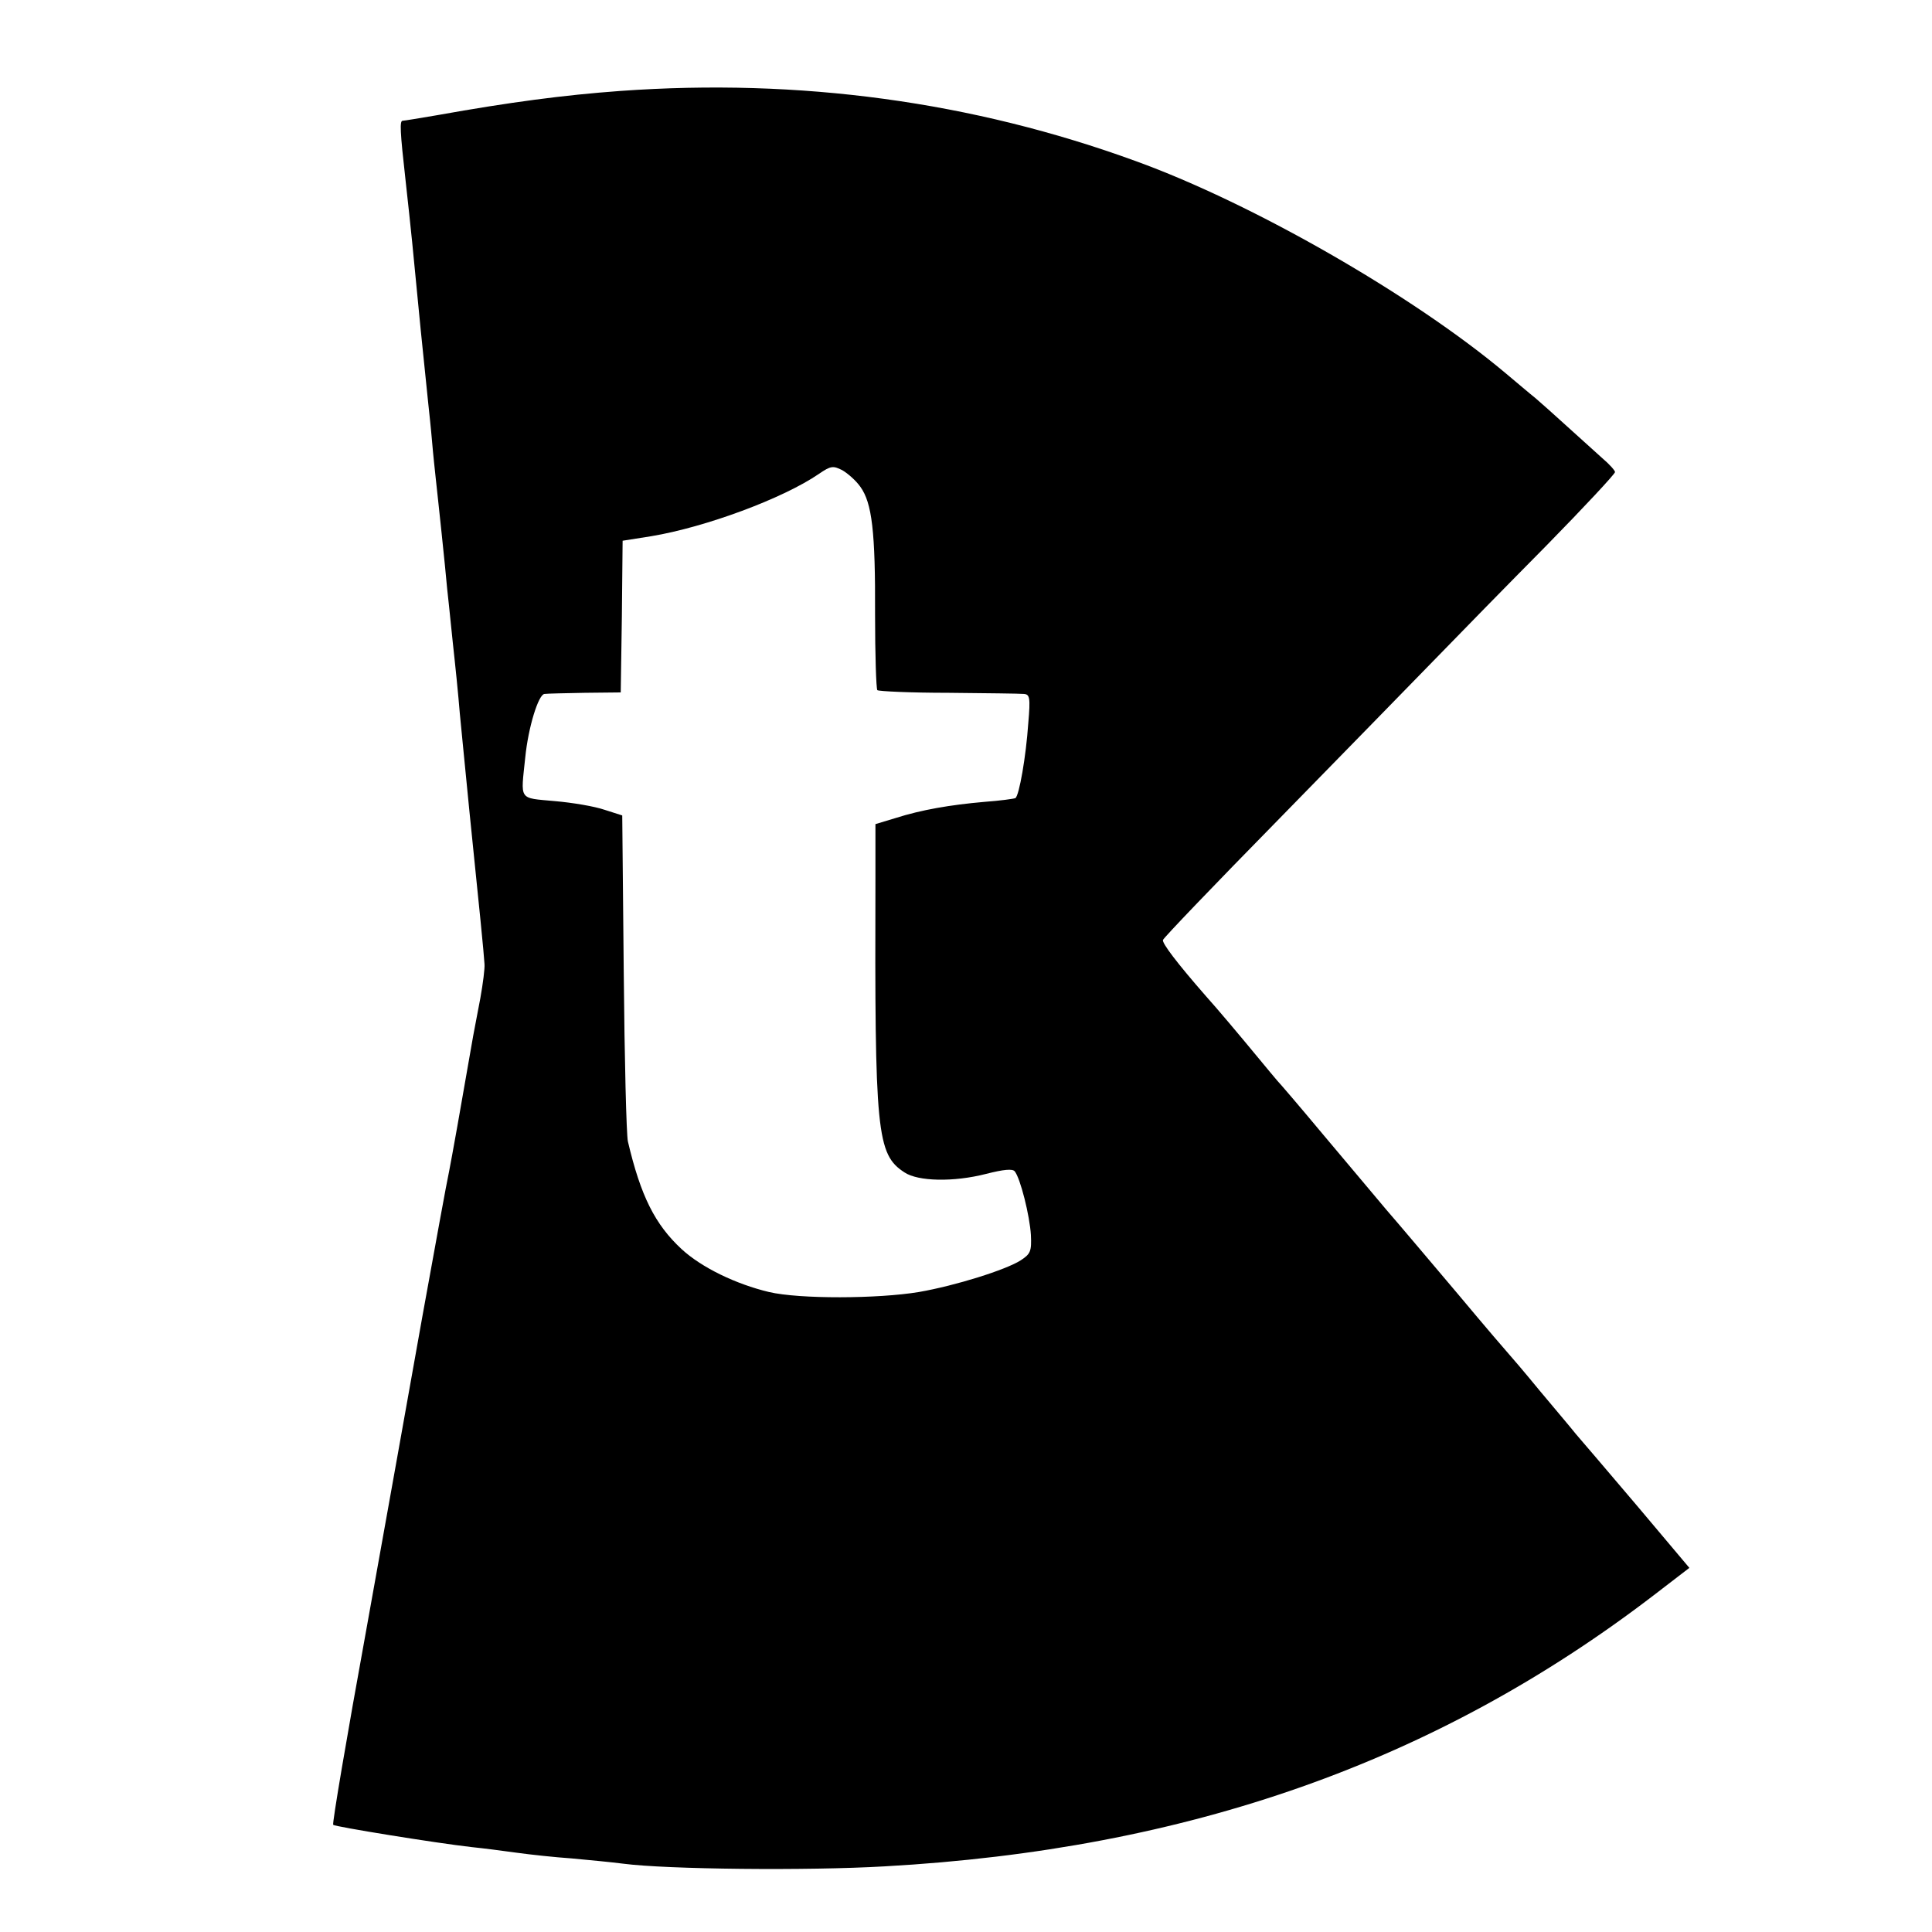
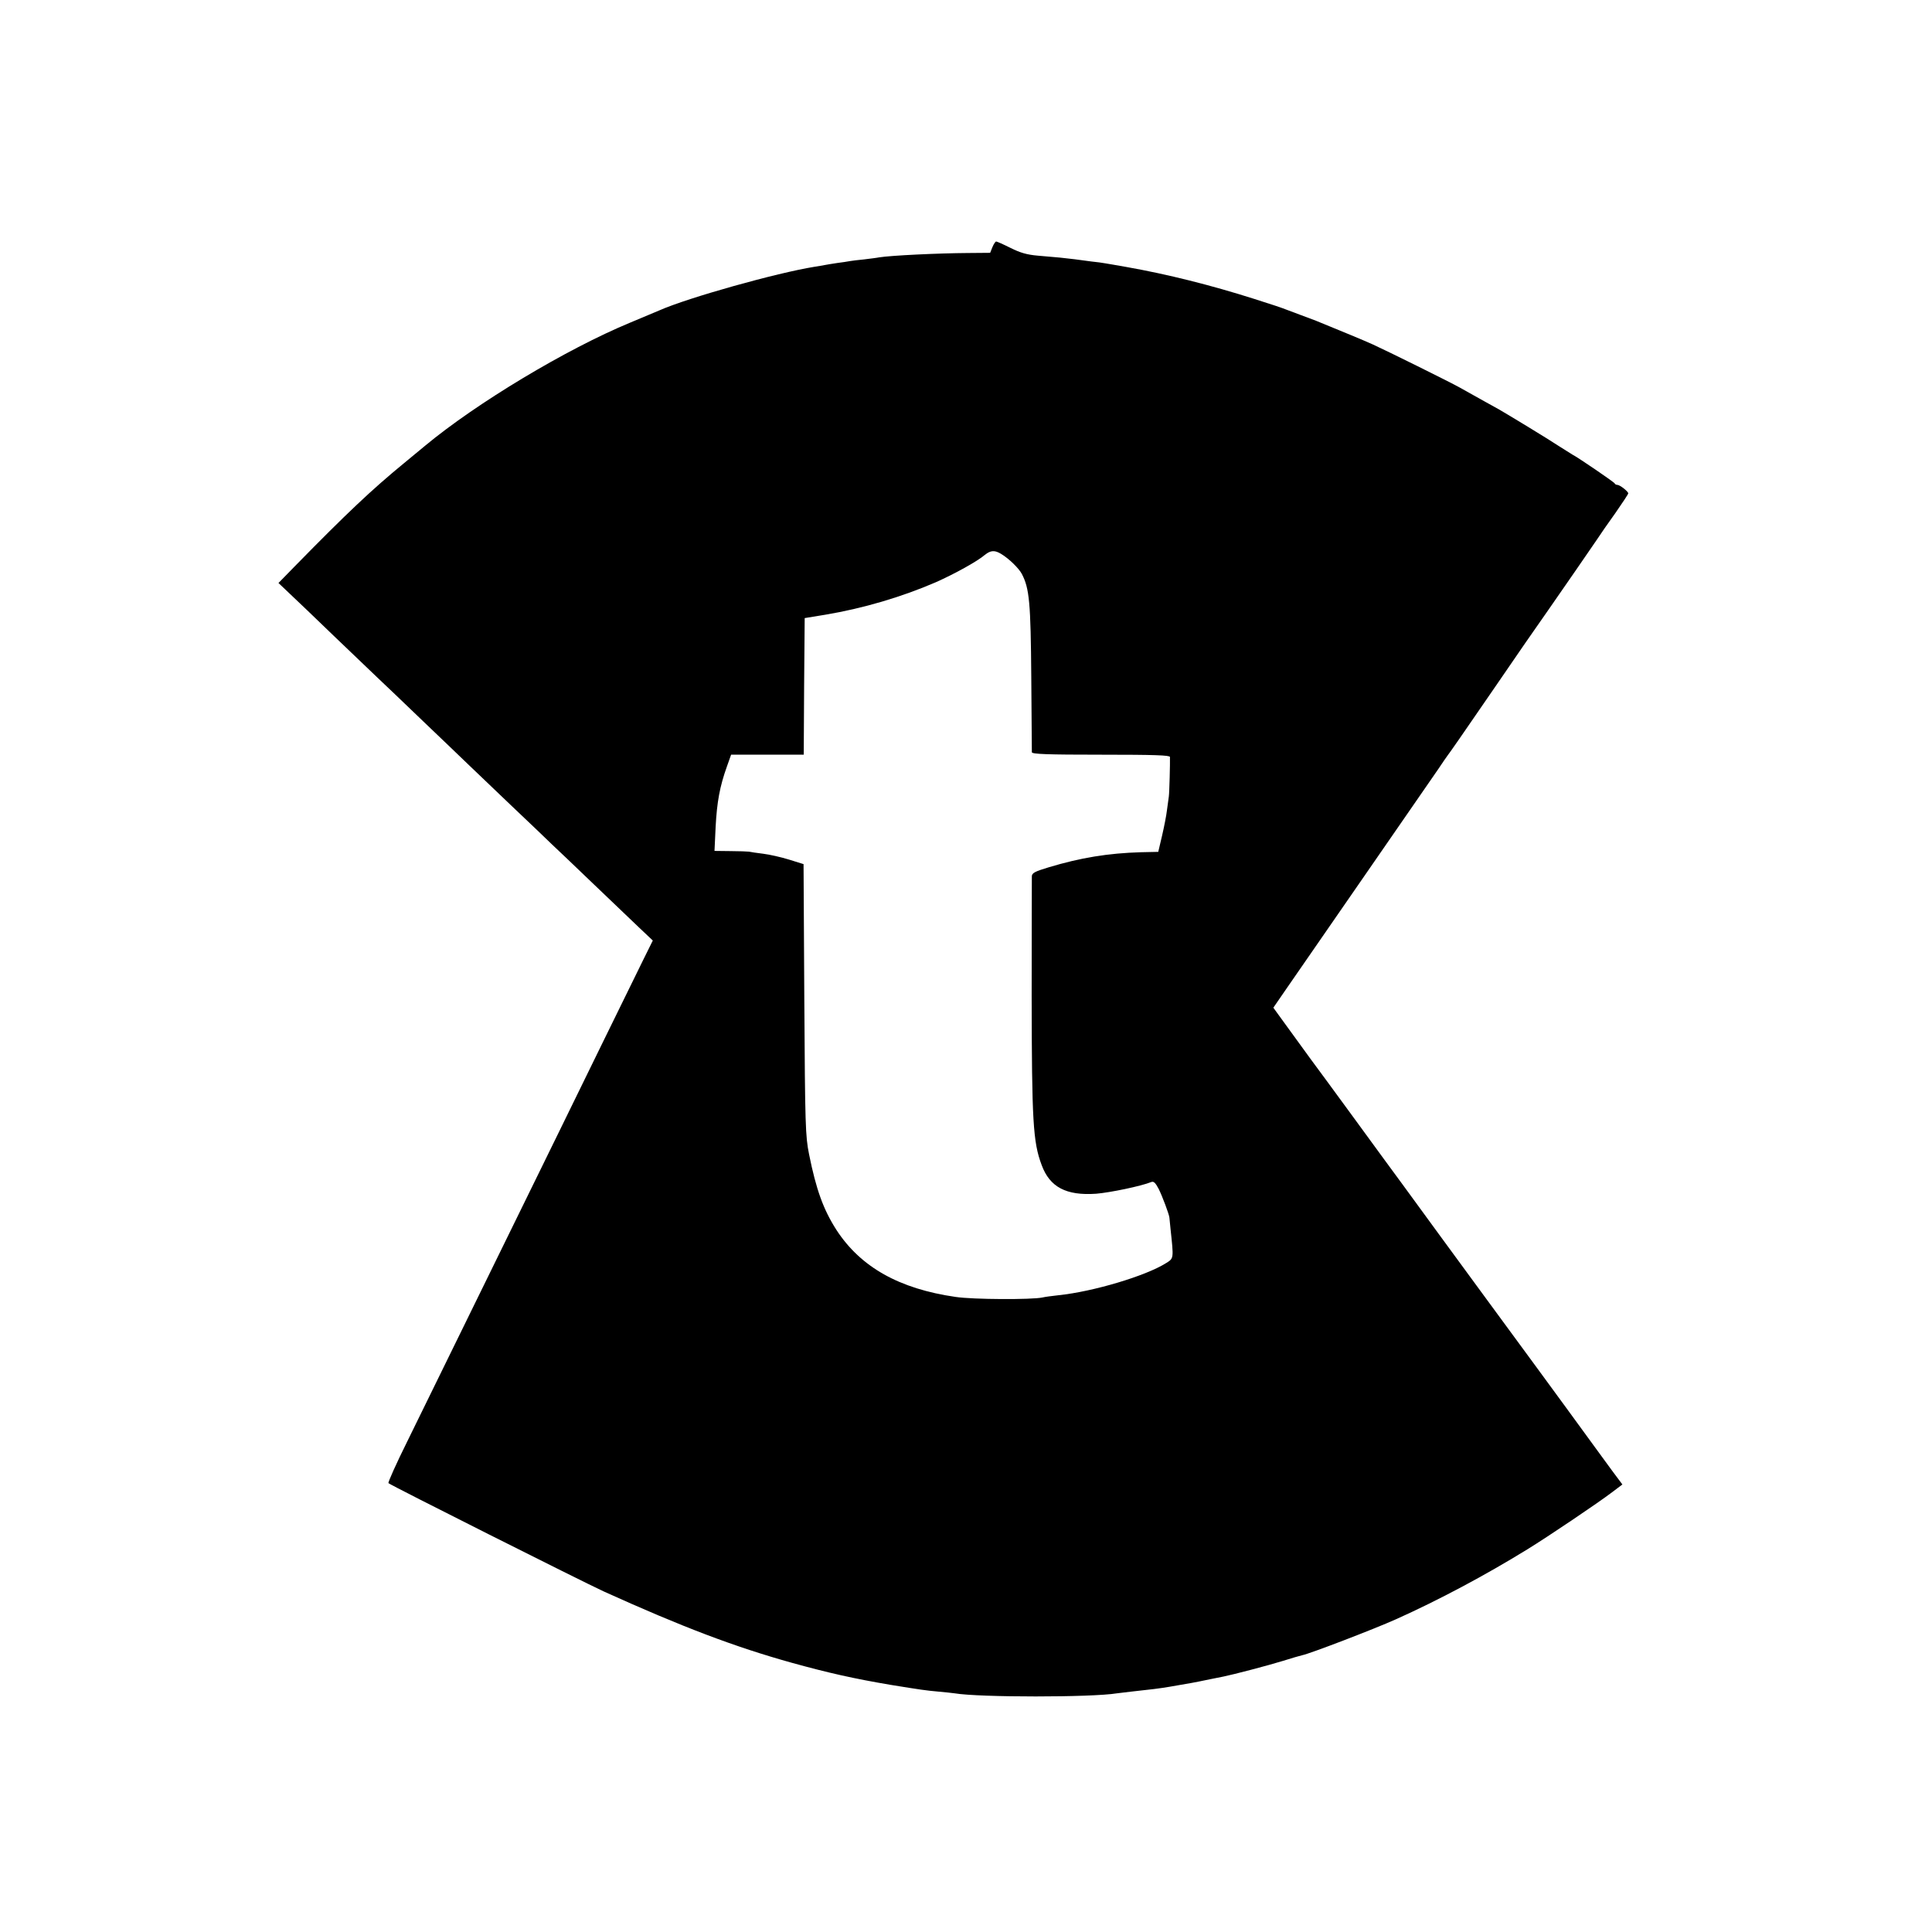
- <svg xmlns="http://www.w3.org/2000/svg" version="1.0" width="512pt" height="512pt" viewBox="0 0 512 512" preserveAspectRatio="xMidYMid meet">
-   <g transform="translate(0,512) scale(0.1,-0.1)" fill="#000000" stroke="none">
-     <path d="M1644 4879 c-151 -11 -294 -30 -484 -64 -47 -8 -89 -15 -93 -15 -8 0 -7 -27 8 -160 15 -136 18 -166 40 -395 9 -88 18 -176 20 -195 2 -19 7 -64 10 -100 3 -36 8 -81 10 -100 2 -19 9 -82 15 -140 6 -58 13 -125 15 -150 3 -25 7 -67 10 -95 3 -27 7 -70 10 -95 3 -25 7 -70 10 -100 2 -30 16 -165 29 -300 27 -263 38 -373 40 -405 1 -11 -4 -51 -11 -90 -7 -38 -16 -83 -19 -100 -35 -202 -56 -319 -64 -360 -6 -27 -37 -198 -70 -380 -32 -181 -100 -559 -150 -838 -51 -280 -90 -510 -87 -513 5 -5 270 -48 367 -59 30 -3 84 -10 120 -15 36 -5 101 -12 145 -15 44 -4 106 -10 137 -14 115 -15 487 -19 693 -7 804 45 1461 277 2037 718 l95 73 -139 165 c-77 91 -150 176 -162 190 -11 14 -55 66 -96 115 -41 50 -77 92 -80 95 -3 3 -64 74 -135 159 -72 85 -157 186 -191 225 -33 39 -109 130 -169 201 -60 72 -114 135 -120 141 -5 6 -28 33 -50 60 -52 63 -111 133 -139 164 -77 88 -117 141 -114 149 1 5 138 148 303 316 165 169 352 360 415 425 63 65 197 202 298 304 100 102 182 190 182 195 0 4 -15 21 -34 37 -18 16 -60 54 -93 84 -33 30 -71 64 -84 75 -14 11 -49 41 -79 66 -244 205 -668 449 -980 562 -433 158 -891 220 -1366 186z m636 -1049 c31 -43 40 -119 39 -338 0 -107 3 -197 6 -201 4 -3 88 -7 188 -7 100 -1 190 -2 200 -3 16 -1 18 -9 12 -78 -6 -88 -24 -191 -34 -198 -4 -2 -41 -7 -82 -10 -91 -8 -167 -21 -236 -43 l-53 -16 0 -145 c-2 -673 3 -730 77 -778 36 -24 130 -26 216 -4 47 12 70 14 76 7 15 -18 40 -118 43 -169 2 -43 -1 -50 -27 -67 -39 -25 -172 -67 -270 -84 -108 -18 -316 -19 -397 0 -88 21 -179 65 -232 114 -70 65 -108 140 -142 285 -4 17 -9 218 -11 447 l-4 417 -47 15 c-26 9 -85 19 -132 23 -97 9 -90 0 -78 116 8 80 35 167 51 168 7 1 55 2 107 3 l95 1 3 201 2 201 76 12 c144 24 349 100 444 165 32 22 38 22 62 10 14 -8 36 -27 48 -44z" />
+ <svg xmlns="http://www.w3.org/2000/svg" version="1.0" width="1024pt" height="1024pt" viewBox="0 0 1024 1024" preserveAspectRatio="xMidYMid meet">
+   <g transform="translate(0,1024) scale(0.1,-0.1)" fill="#000000" stroke="none">
+     <path d="M5260 8930 l-12 -30 -117 -1 c-160 -1 -408 -13 -471 -23 -14 -3 -50 -7 -81 -11 -31 -3 -65 -7 -75 -9 -11 -2 -41 -7 -67 -10 -27 -4 -57 -9 -67 -11 -9 -2 -34 -6 -53 -9 -199 -32 -668 -163 -822 -231 -16 -7 -86 -36 -155 -65 -340 -141 -815 -427 -1085 -651 -11 -9 -63 -52 -115 -95 -168 -138 -300 -262 -580 -548 l-84 -86 59 -56 c33 -31 139 -132 235 -225 96 -92 200 -191 230 -220 30 -28 140 -133 244 -233 104 -99 210 -201 236 -226 26 -25 128 -122 226 -216 99 -94 198 -188 220 -210 23 -21 119 -113 214 -204 95 -91 205 -196 246 -235 l74 -70 -52 -105 c-28 -58 -121 -247 -206 -420 -85 -173 -196 -400 -247 -505 -188 -384 -642 -1310 -796 -1624 -59 -119 -104 -219 -100 -222 11 -11 1032 -524 1141 -574 413 -187 694 -294 1000 -379 192 -53 325 -83 520 -116 160 -26 187 -30 255 -36 33 -3 71 -7 85 -9 130 -22 727 -22 860 0 14 2 48 6 75 9 103 11 152 17 205 26 115 20 120 20 215 40 28 6 59 12 70 14 50 10 238 59 315 83 47 15 93 28 102 30 38 7 380 138 498 191 225 101 471 232 695 370 106 65 375 246 451 304 l53 40 -53 71 c-29 40 -140 191 -246 337 -107 146 -240 328 -297 405 -57 77 -225 307 -374 510 -148 204 -279 381 -289 395 -10 14 -91 124 -179 245 -89 121 -184 252 -213 290 -28 39 -84 116 -125 172 l-74 102 64 93 c35 51 223 323 417 603 194 281 371 537 394 570 22 33 44 65 48 70 9 11 78 110 253 365 58 85 130 189 158 230 29 41 84 120 122 175 38 55 105 152 149 215 43 63 93 135 110 160 16 25 60 88 98 141 37 53 68 100 68 104 0 10 -43 44 -57 45 -6 0 -13 3 -15 8 -3 7 -198 140 -223 152 -5 3 -37 23 -70 44 -62 41 -268 166 -320 196 -27 15 -107 59 -210 117 -52 29 -383 193 -458 227 -46 21 -160 68 -302 126 -11 4 -47 18 -80 30 -33 12 -69 26 -80 30 -11 5 -85 30 -165 55 -233 74 -460 131 -680 170 -47 8 -96 17 -110 19 -14 3 -47 7 -75 10 -27 4 -68 9 -90 12 -48 6 -95 11 -195 19 -57 5 -92 15 -144 41 -38 19 -72 34 -76 34 -4 0 -13 -13 -20 -30z m48 -1627 c41 -25 92 -75 108 -105 40 -77 47 -151 50 -548 2 -212 3 -391 3 -397 1 -10 81 -13 366 -13 285 0 365 -3 366 -12 1 -34 -3 -190 -6 -210 -2 -13 -6 -45 -10 -73 -3 -27 -15 -88 -26 -135 l-20 -85 -92 -2 c-173 -5 -320 -29 -489 -80 -73 -22 -88 -30 -89 -47 0 -12 -1 -298 -1 -636 1 -662 7 -773 53 -895 43 -117 130 -163 289 -152 73 6 238 40 292 62 13 5 22 -4 39 -36 20 -40 55 -134 57 -152 0 -4 3 -31 6 -60 17 -159 18 -156 -24 -182 -108 -68 -386 -151 -570 -170 -36 -4 -74 -9 -85 -12 -56 -12 -367 -11 -460 3 -299 43 -503 158 -631 354 -70 109 -108 214 -146 403 -19 96 -21 146 -25 819 l-4 718 -77 24 c-42 13 -104 27 -137 31 -33 4 -67 9 -75 11 -8 1 -53 3 -99 3 l-84 1 6 128 c7 132 22 214 60 320 l22 62 192 0 193 0 2 362 3 362 110 18 c198 33 405 94 585 172 99 44 219 110 260 145 31 25 53 26 88 4z" />
  </g>
</svg>
